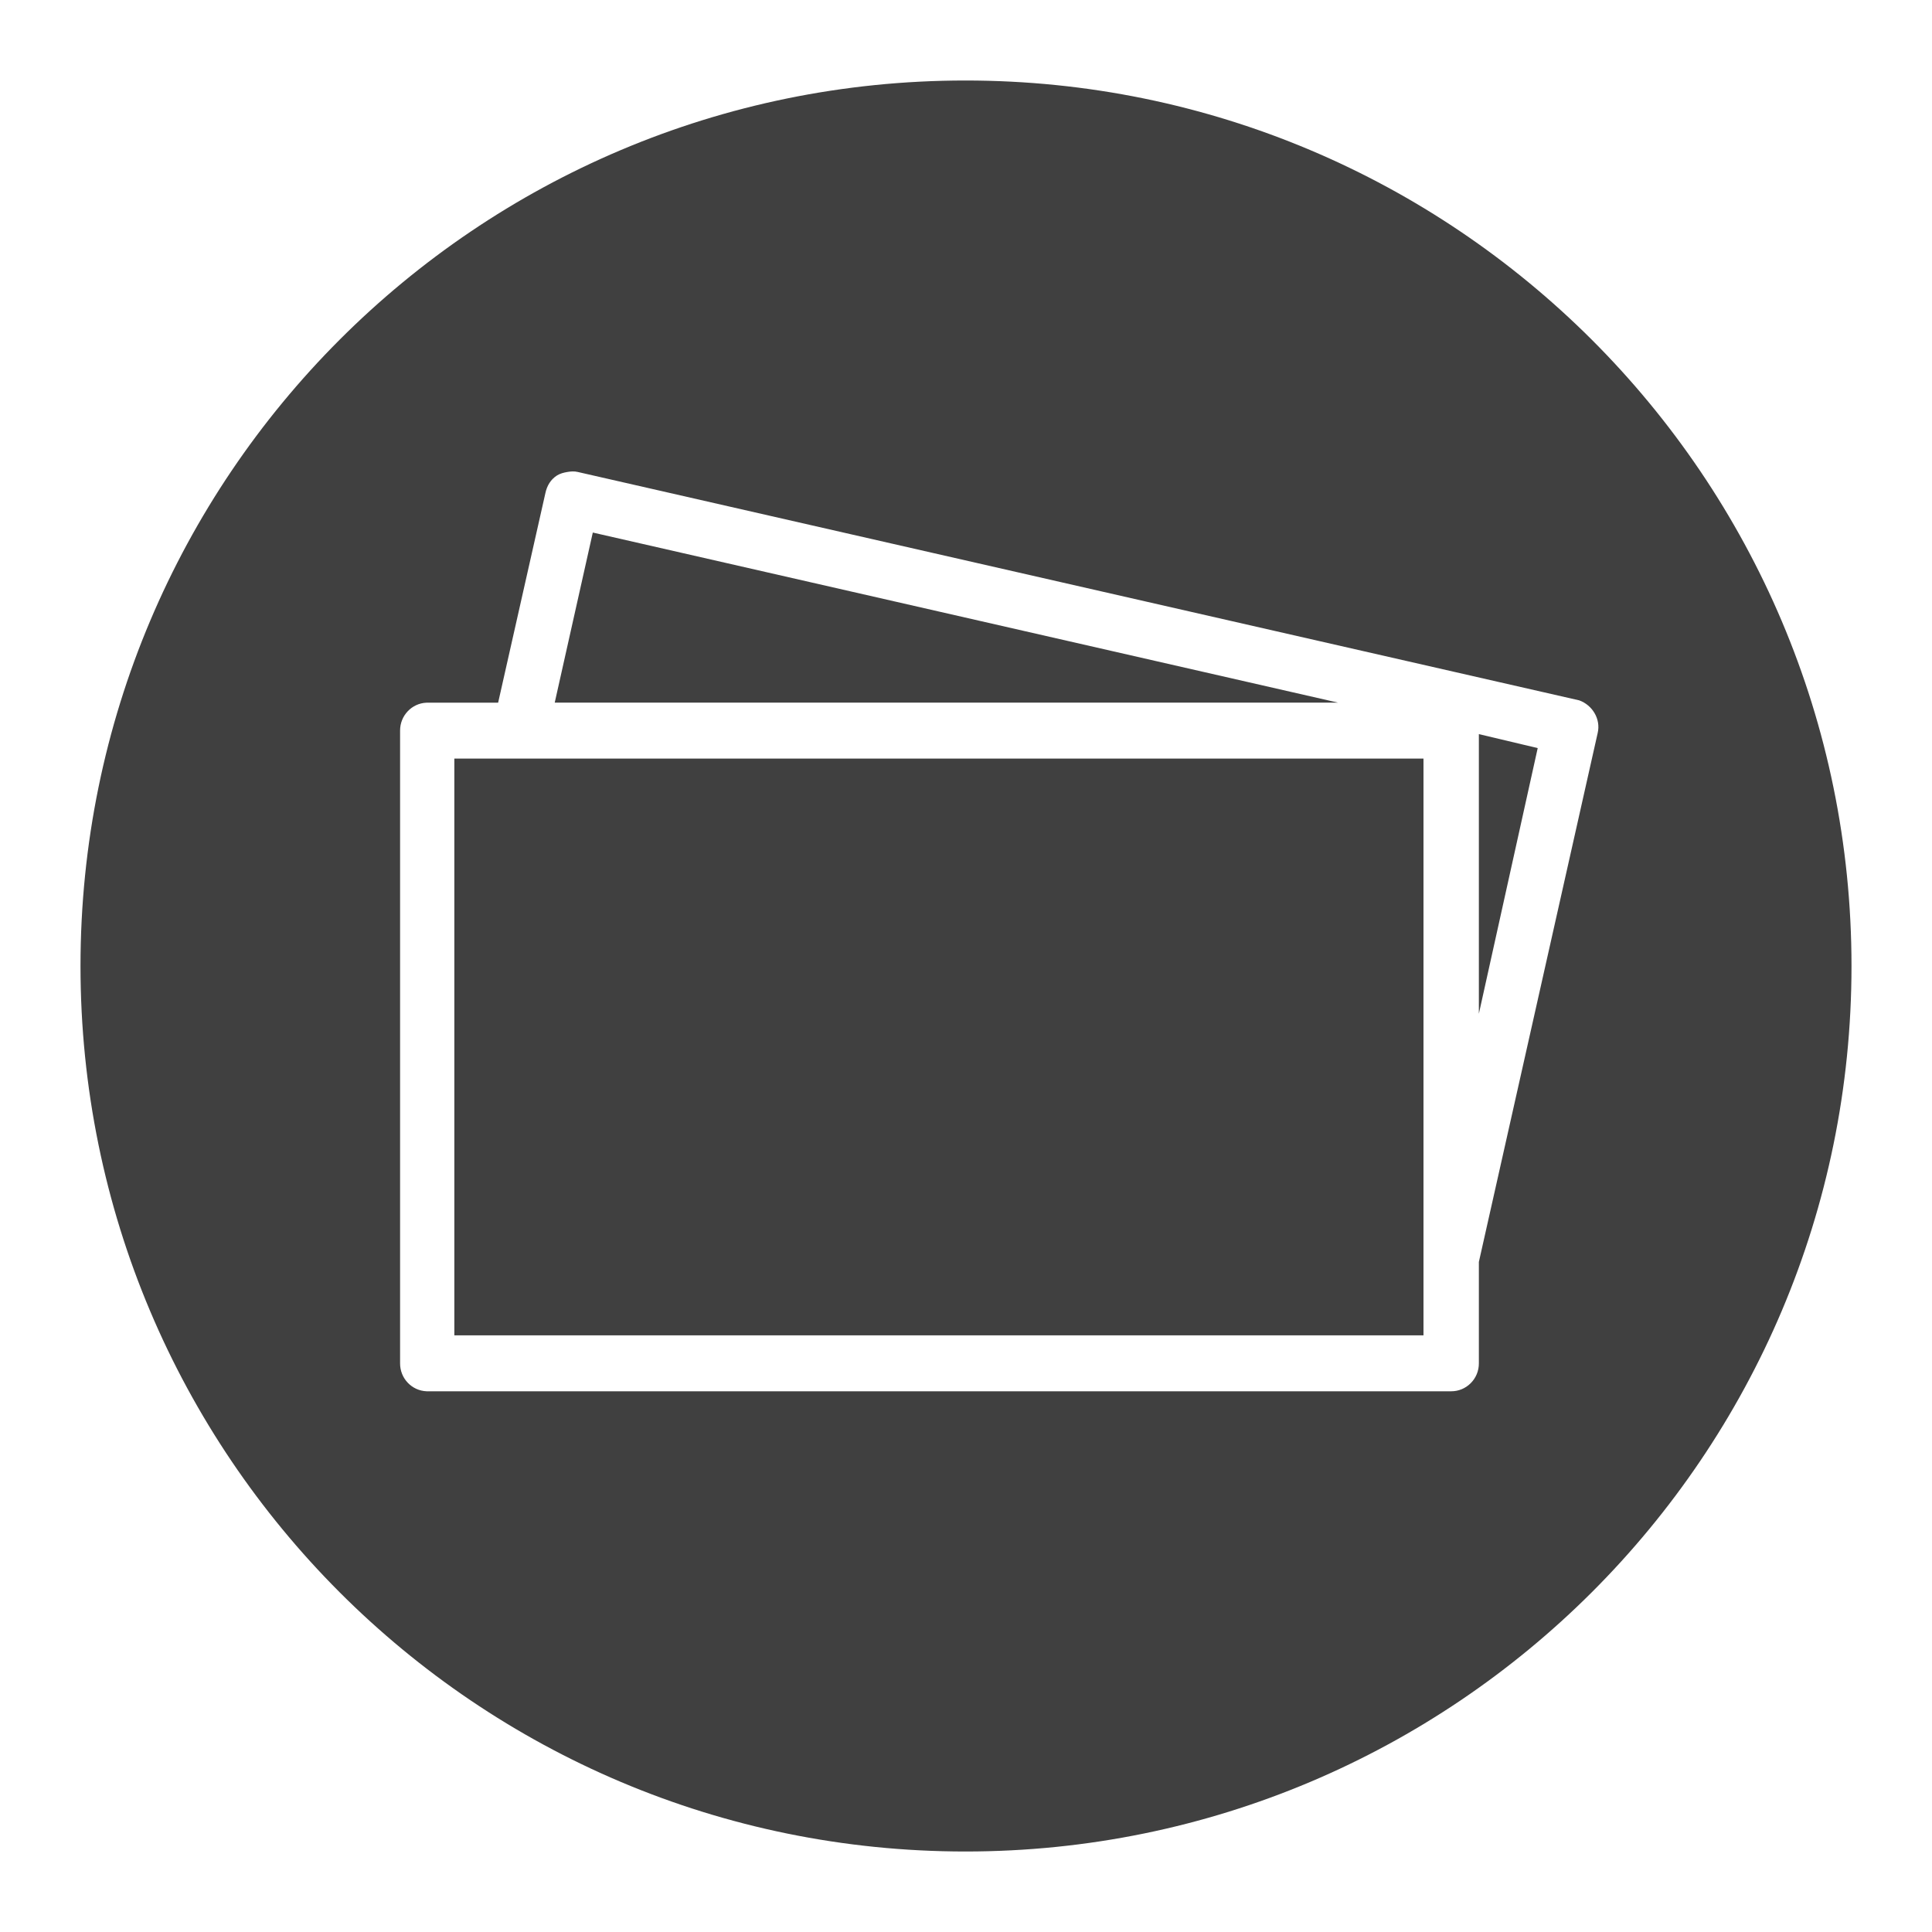
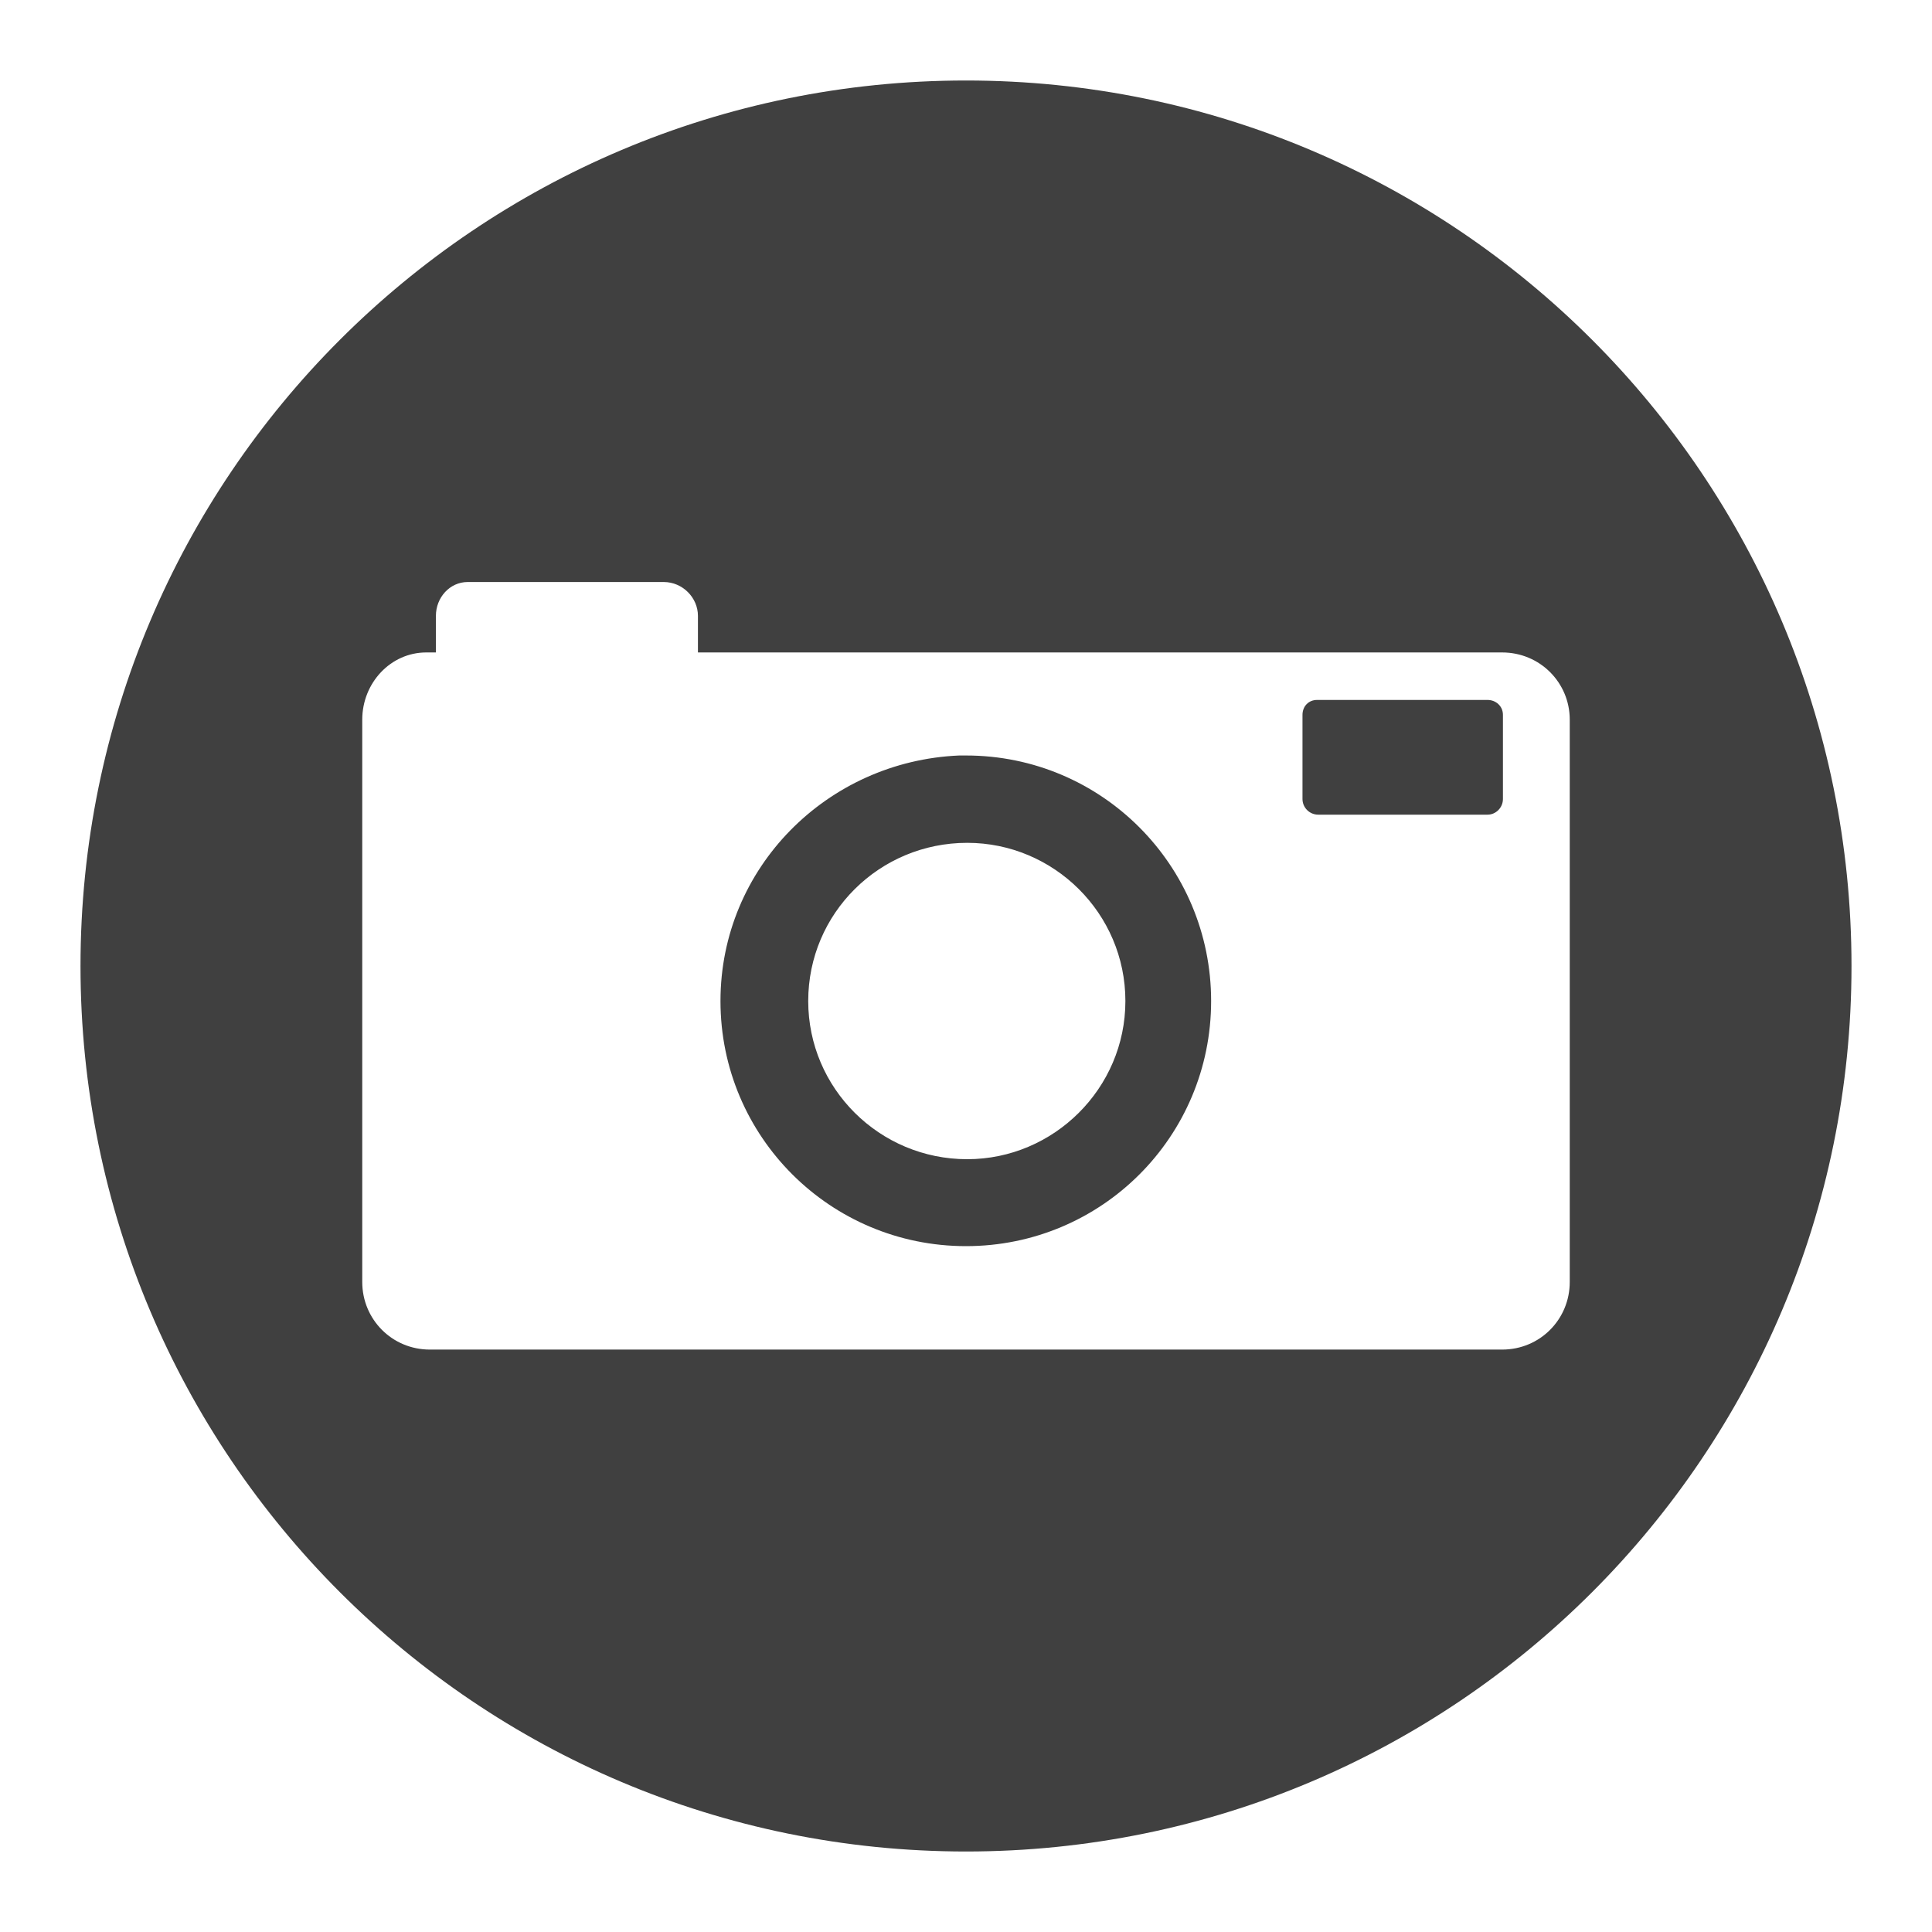
<svg xmlns="http://www.w3.org/2000/svg" xmlns:xlink="http://www.w3.org/1999/xlink" width="48" height="48">
  <defs id="acyl-settings">
    <linearGradient id="acyl-gradient" x1="0%" x2="0%" y1="0%" y2="100%">
      <stop offset="100%" style="stop-color:#404040;stop-opacity:1" />
    </linearGradient>
    <g id="acyl-filter">
  </g>
    <g id="acyl-drawing">
-       <path id="path-main" d="M 23.986,2 C 11.835,2 2,11.846 2,24 2,36.154 11.835,46 23.986,46 36.137,46 46,36.154 46,24 46,11.846 36.137,2 23.986,2 z m -9.889,9.726 c 0.088,-0.015 0.169,-0.021 0.258,0 L 39.235,17.4 c 0.329,0.118 0.54,0.467 0.459,0.811 l -2.952,13.142 0,2.518 c 10e-4,0.185 -0.071,0.362 -0.201,0.492 -0.129,0.131 -0.305,0.204 -0.487,0.203 l -25.454,0 C 10.23,34.552 9.938,34.245 9.94,33.871 l 0,-15.718 c -0.002,-0.373 0.29,-0.681 0.659,-0.695 l 1.777,0 1.175,-5.211 c 0.039,-0.18 0.132,-0.336 0.287,-0.434 0.077,-0.049 0.17,-0.072 0.258,-0.087 z m 0.631,1.505 -0.946,4.226 19.463,0 -18.517,-4.226 z m 22.014,5.008 0,6.947 1.462,-6.6 -1.462,-0.347 z m -25.454,0.608 0,14.329 24.078,0 0,-14.329 -24.078,0 z" />
+       <path d="M 24 2 A 22 22 0 0 0 2 24 A 22 22 0 0 0 24 46 A 22 22 0 0 0 46 24 A 22 22 0 0 0 24 2 z M 11.62 14.46 L 11.69 14.46 L 16.49 14.46 C 16.96 14.46 17.34 14.85 17.34 15.3 L 17.34 16.21 L 37.32 16.21 C 38.26 16.21 39 16.96 39 17.88 L 39 31.85 C 39 32.78 38.26 33.53 37.32 33.53 L 10.68 33.53 C 9.741 33.53 9 32.78 9 31.85 L 9 17.88 C 9 16.97 9.703 16.21 10.59 16.21 L 10.83 16.21 L 10.83 15.3 C 10.83 14.85 11.17 14.46 11.62 14.46 z M 32.72 17.39 C 32.51 17.39 32.36 17.55 32.36 17.76 L 32.36 19.85 C 32.36 20.07 32.54 20.24 32.75 20.24 L 36.96 20.24 C 37.16 20.24 37.34 20.07 37.34 19.85 L 37.34 17.76 C 37.34 17.54 37.16 17.39 36.96 17.39 L 32.75 17.39 L 32.72 17.39 z M 23.83 18.77 C 20.55 18.91 17.9 21.56 17.9 24.87 C 17.9 28.24 20.63 30.96 24 30.96 C 27.37 30.96 30.09 28.24 30.09 24.87 C 30.09 21.5 27.37 18.77 24 18.77 L 23.86 18.77 L 23.83 18.77 z M 24.03 20.94 C 26.18 20.94 27.96 22.69 27.96 24.87 C 27.96 27.04 26.18 28.8 24.03 28.8 C 21.85 28.8 20.08 27.04 20.08 24.87 C 20.08 22.69 21.85 20.94 24.03 20.94 z" id="path-main" />
    </g>
  </defs>
  <g id="acyl-visual">
    <use id="visible1" style="fill:url(#acyl-gradient)" xlink:href="#acyl-drawing" />
  </g>
</svg>
